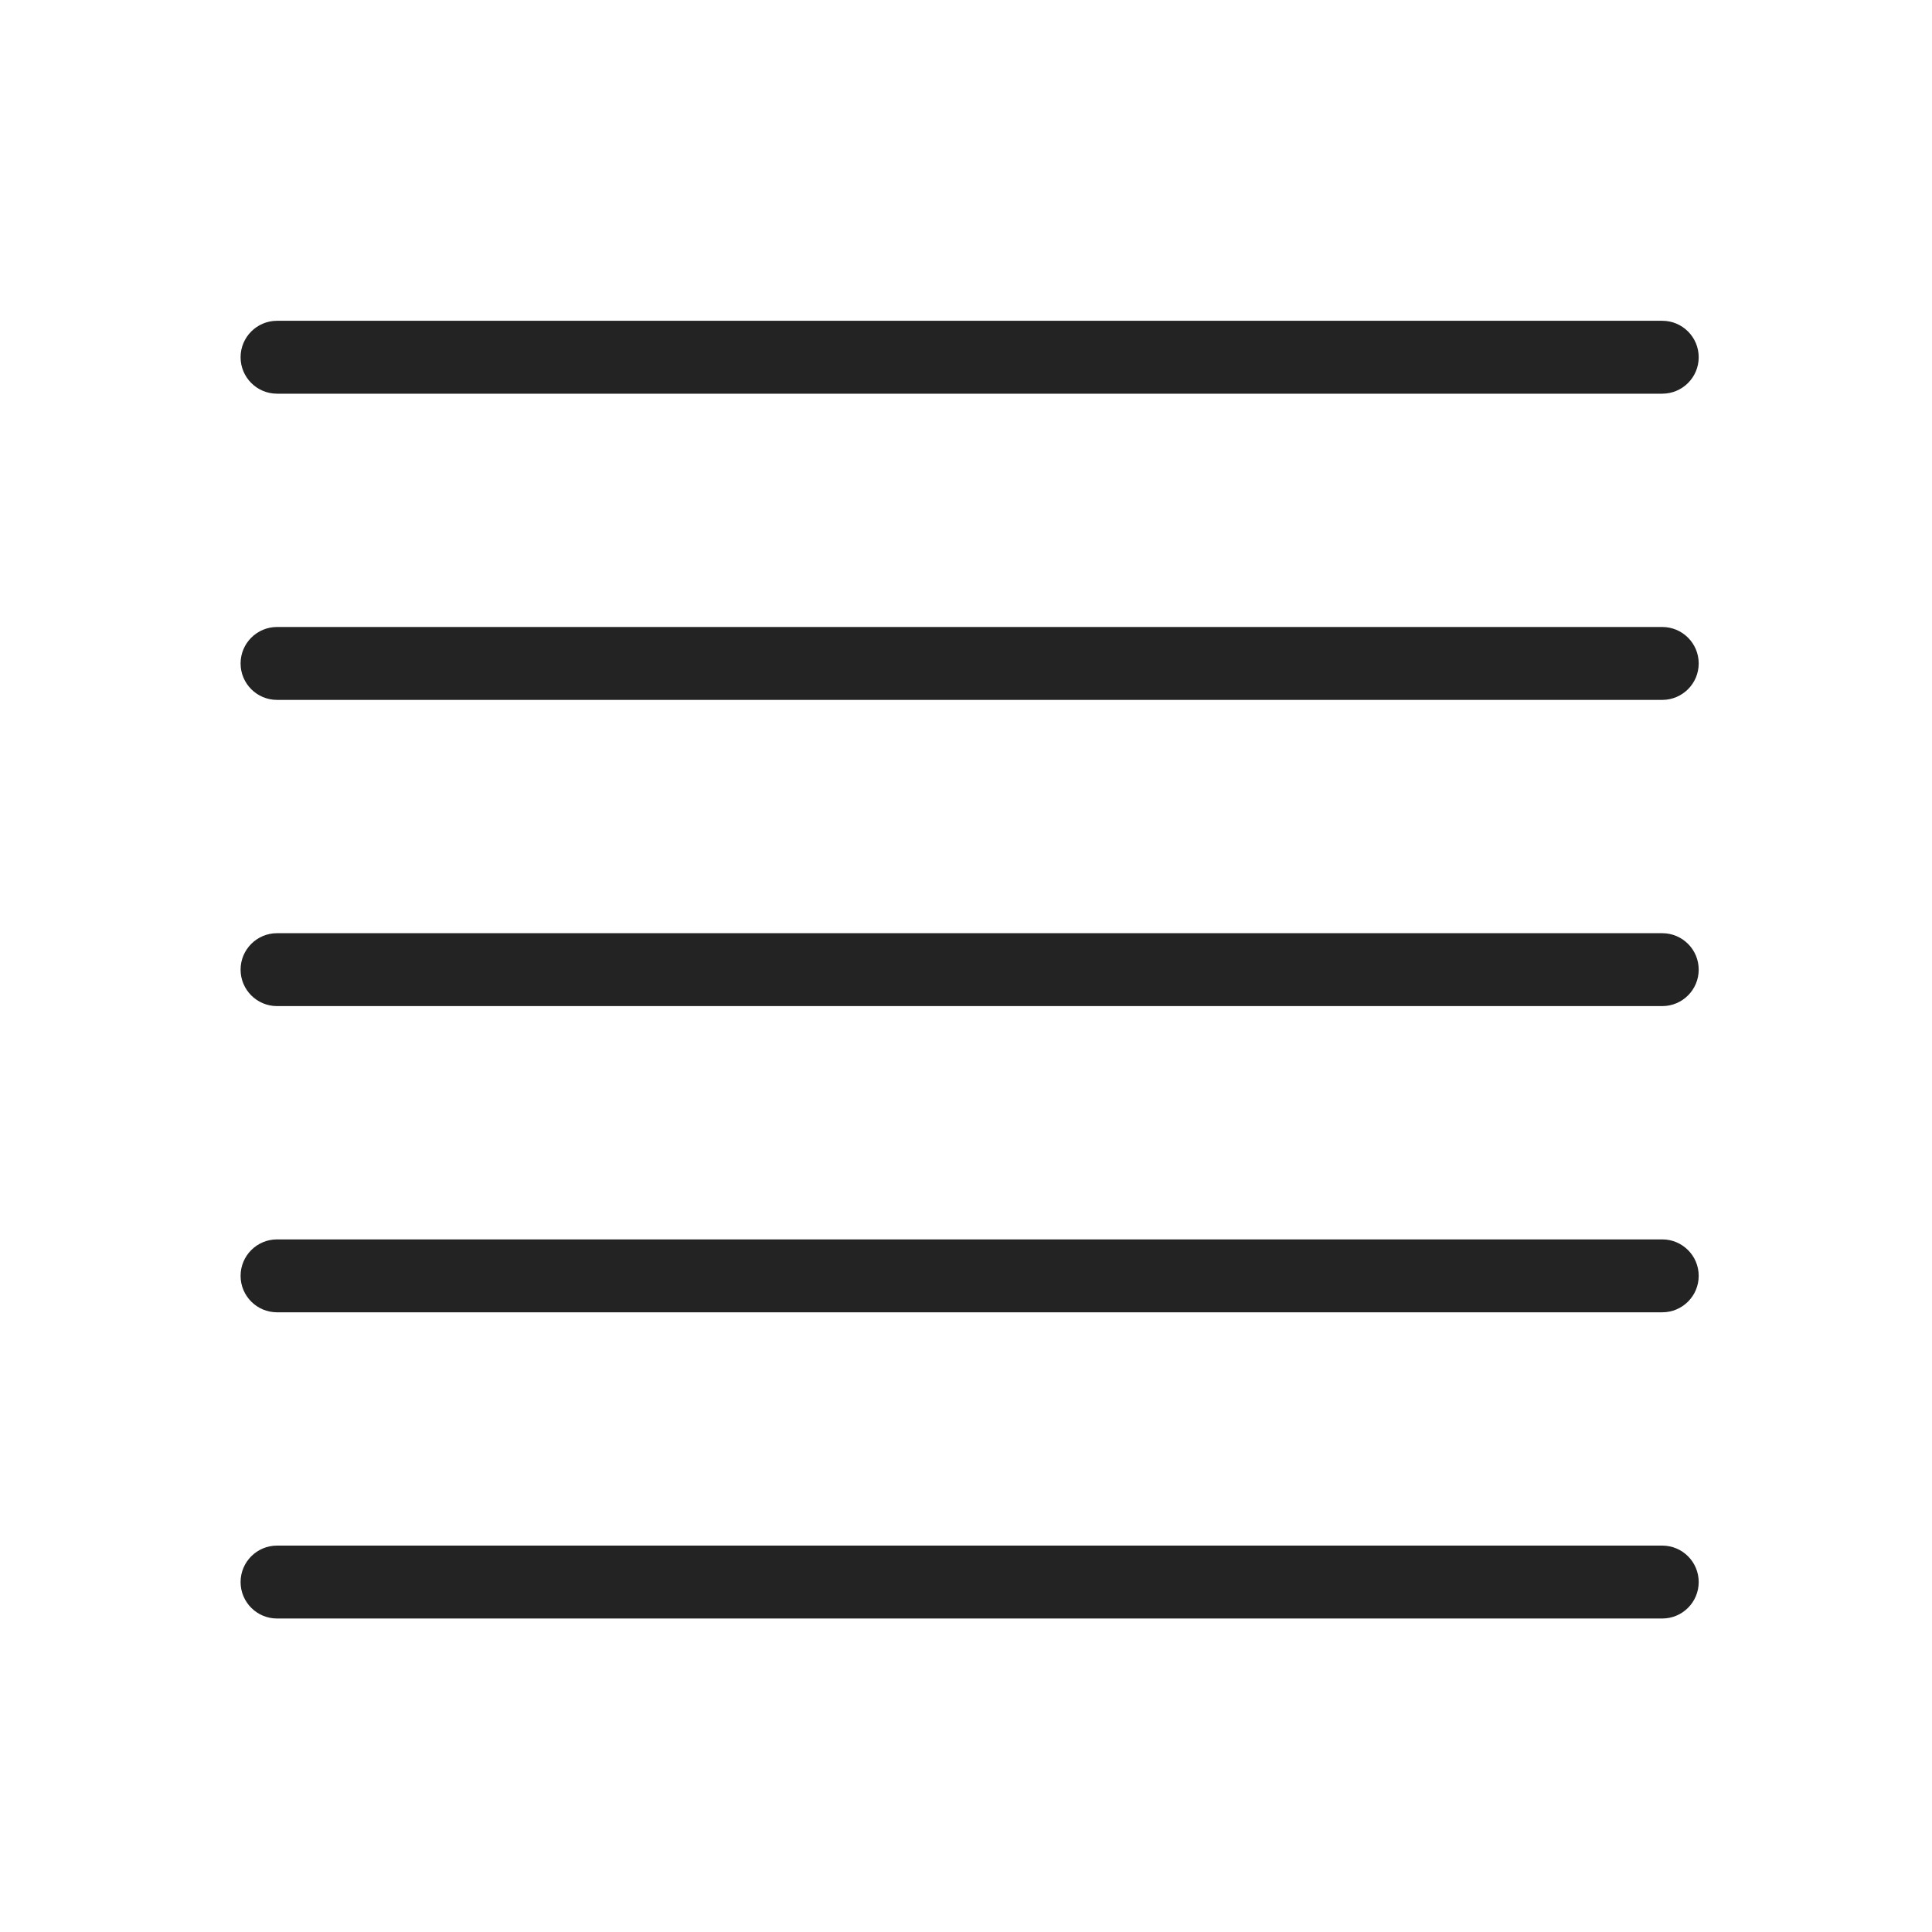
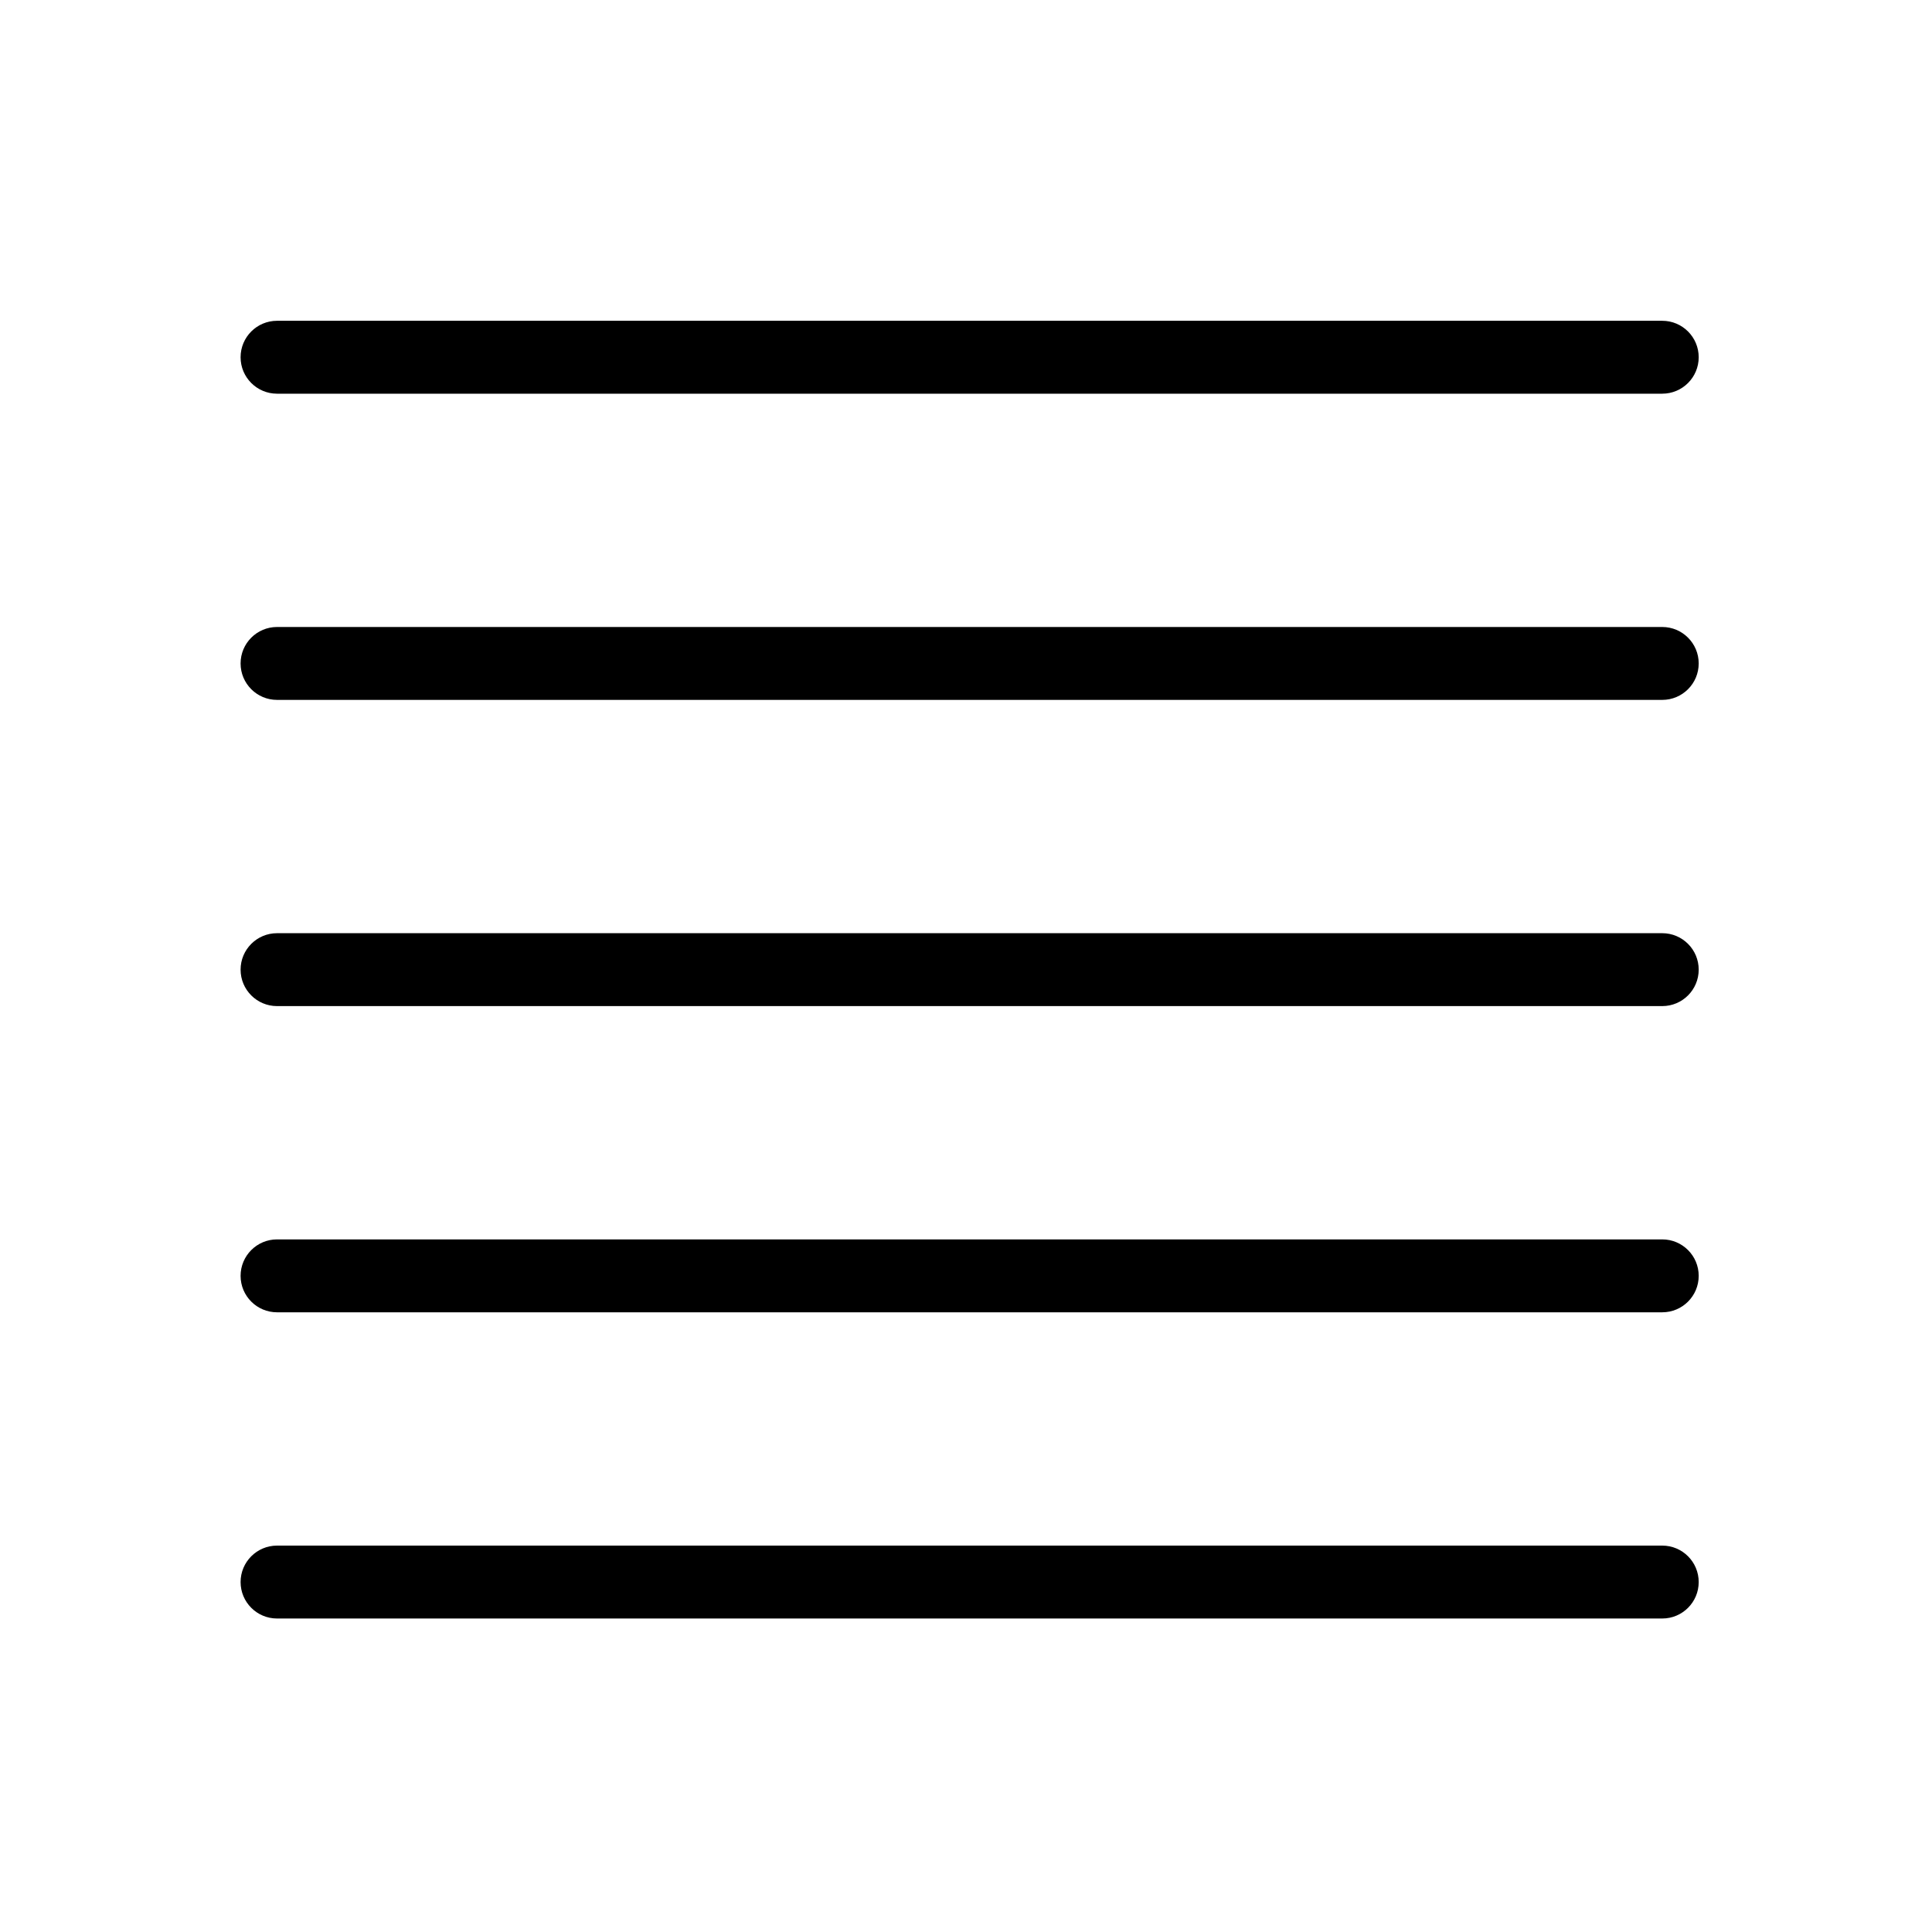
- <svg xmlns="http://www.w3.org/2000/svg" width="265" height="265" viewBox="0 0 265 265" fill="none">
-   <path fill-rule="evenodd" clip-rule="evenodd" d="M233 49C233 46.239 230.761 44 228 44L38 44C35.239 44 33 46.239 33 49C33 51.761 35.239 54 38 54L228 54C230.761 54 233 51.762 233 49ZM228 86C230.761 86 233 88.239 233 91C233 93.762 230.761 96 228 96L38 96C35.239 96 33 93.761 33 91C33 88.239 35.239 86 38 86L228 86ZM233 133C233 130.239 230.761 128 228 128L38 128C35.239 128 33 130.238 33 133C33 135.761 35.239 138 38 138L228 138C230.761 138 233 135.761 233 133ZM228 170C230.761 170 233 172.239 233 175C233 177.762 230.761 180 228 180L38 180C35.239 180 33 177.761 33 175C33 172.239 35.239 170 38 170L228 170ZM228 212C230.761 212 233 214.239 233 217C233 219.762 230.761 222 228 222L38 222C35.239 222 33 219.761 33 217C33 214.239 35.239 212 38 212L228 212Z" fill="#232323" />
+ <svg xmlns="http://www.w3.org/2000/svg" width="265" height="265" viewBox="0 0 265 265">
+   <path fill-rule="evenodd" clip-rule="evenodd" d="M233 49C233 46.239 230.761 44 228 44L38 44C35.239 44 33 46.239 33 49C33 51.761 35.239 54 38 54L228 54C230.761 54 233 51.762 233 49ZM228 86C230.761 86 233 88.239 233 91C233 93.762 230.761 96 228 96L38 96C35.239 96 33 93.761 33 91C33 88.239 35.239 86 38 86L228 86ZM233 133C233 130.239 230.761 128 228 128L38 128C35.239 128 33 130.238 33 133C33 135.761 35.239 138 38 138L228 138C230.761 138 233 135.761 233 133ZM228 170C230.761 170 233 172.239 233 175C233 177.762 230.761 180 228 180L38 180C35.239 180 33 177.761 33 175C33 172.239 35.239 170 38 170L228 170ZM228 212C230.761 212 233 214.239 233 217C233 219.762 230.761 222 228 222L38 222C35.239 222 33 219.761 33 217C33 214.239 35.239 212 38 212L228 212Z" />
</svg>
